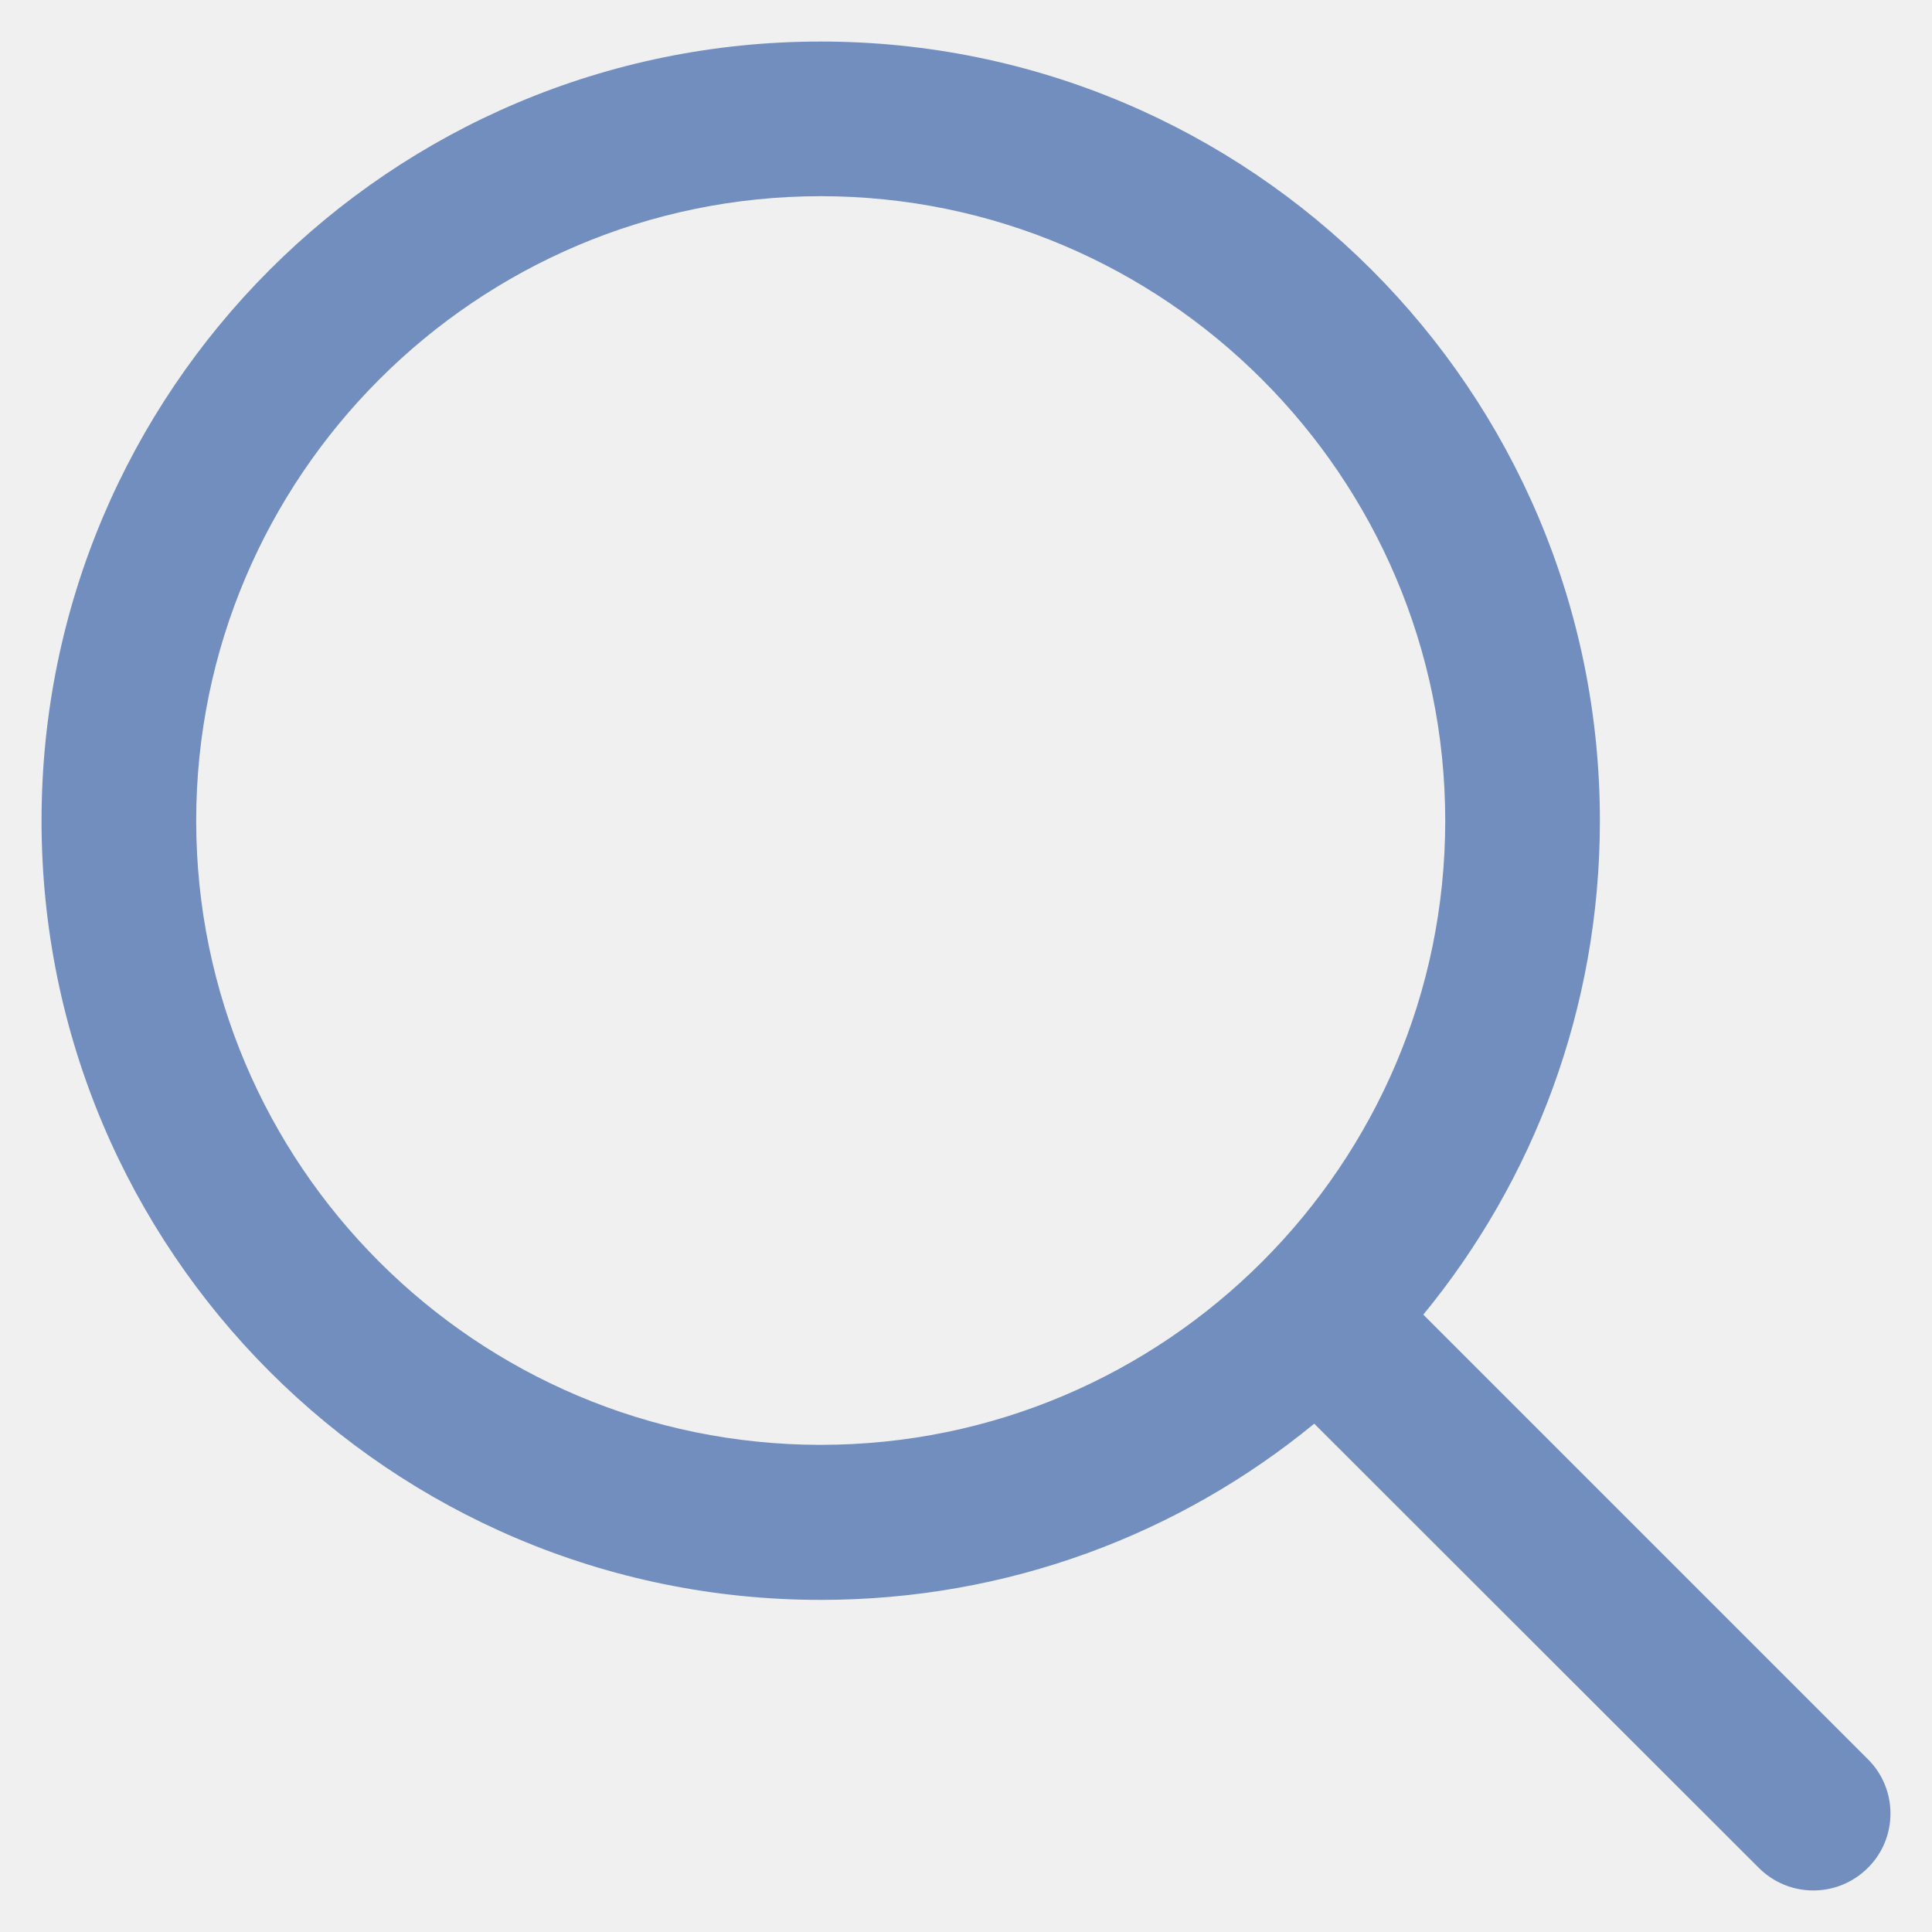
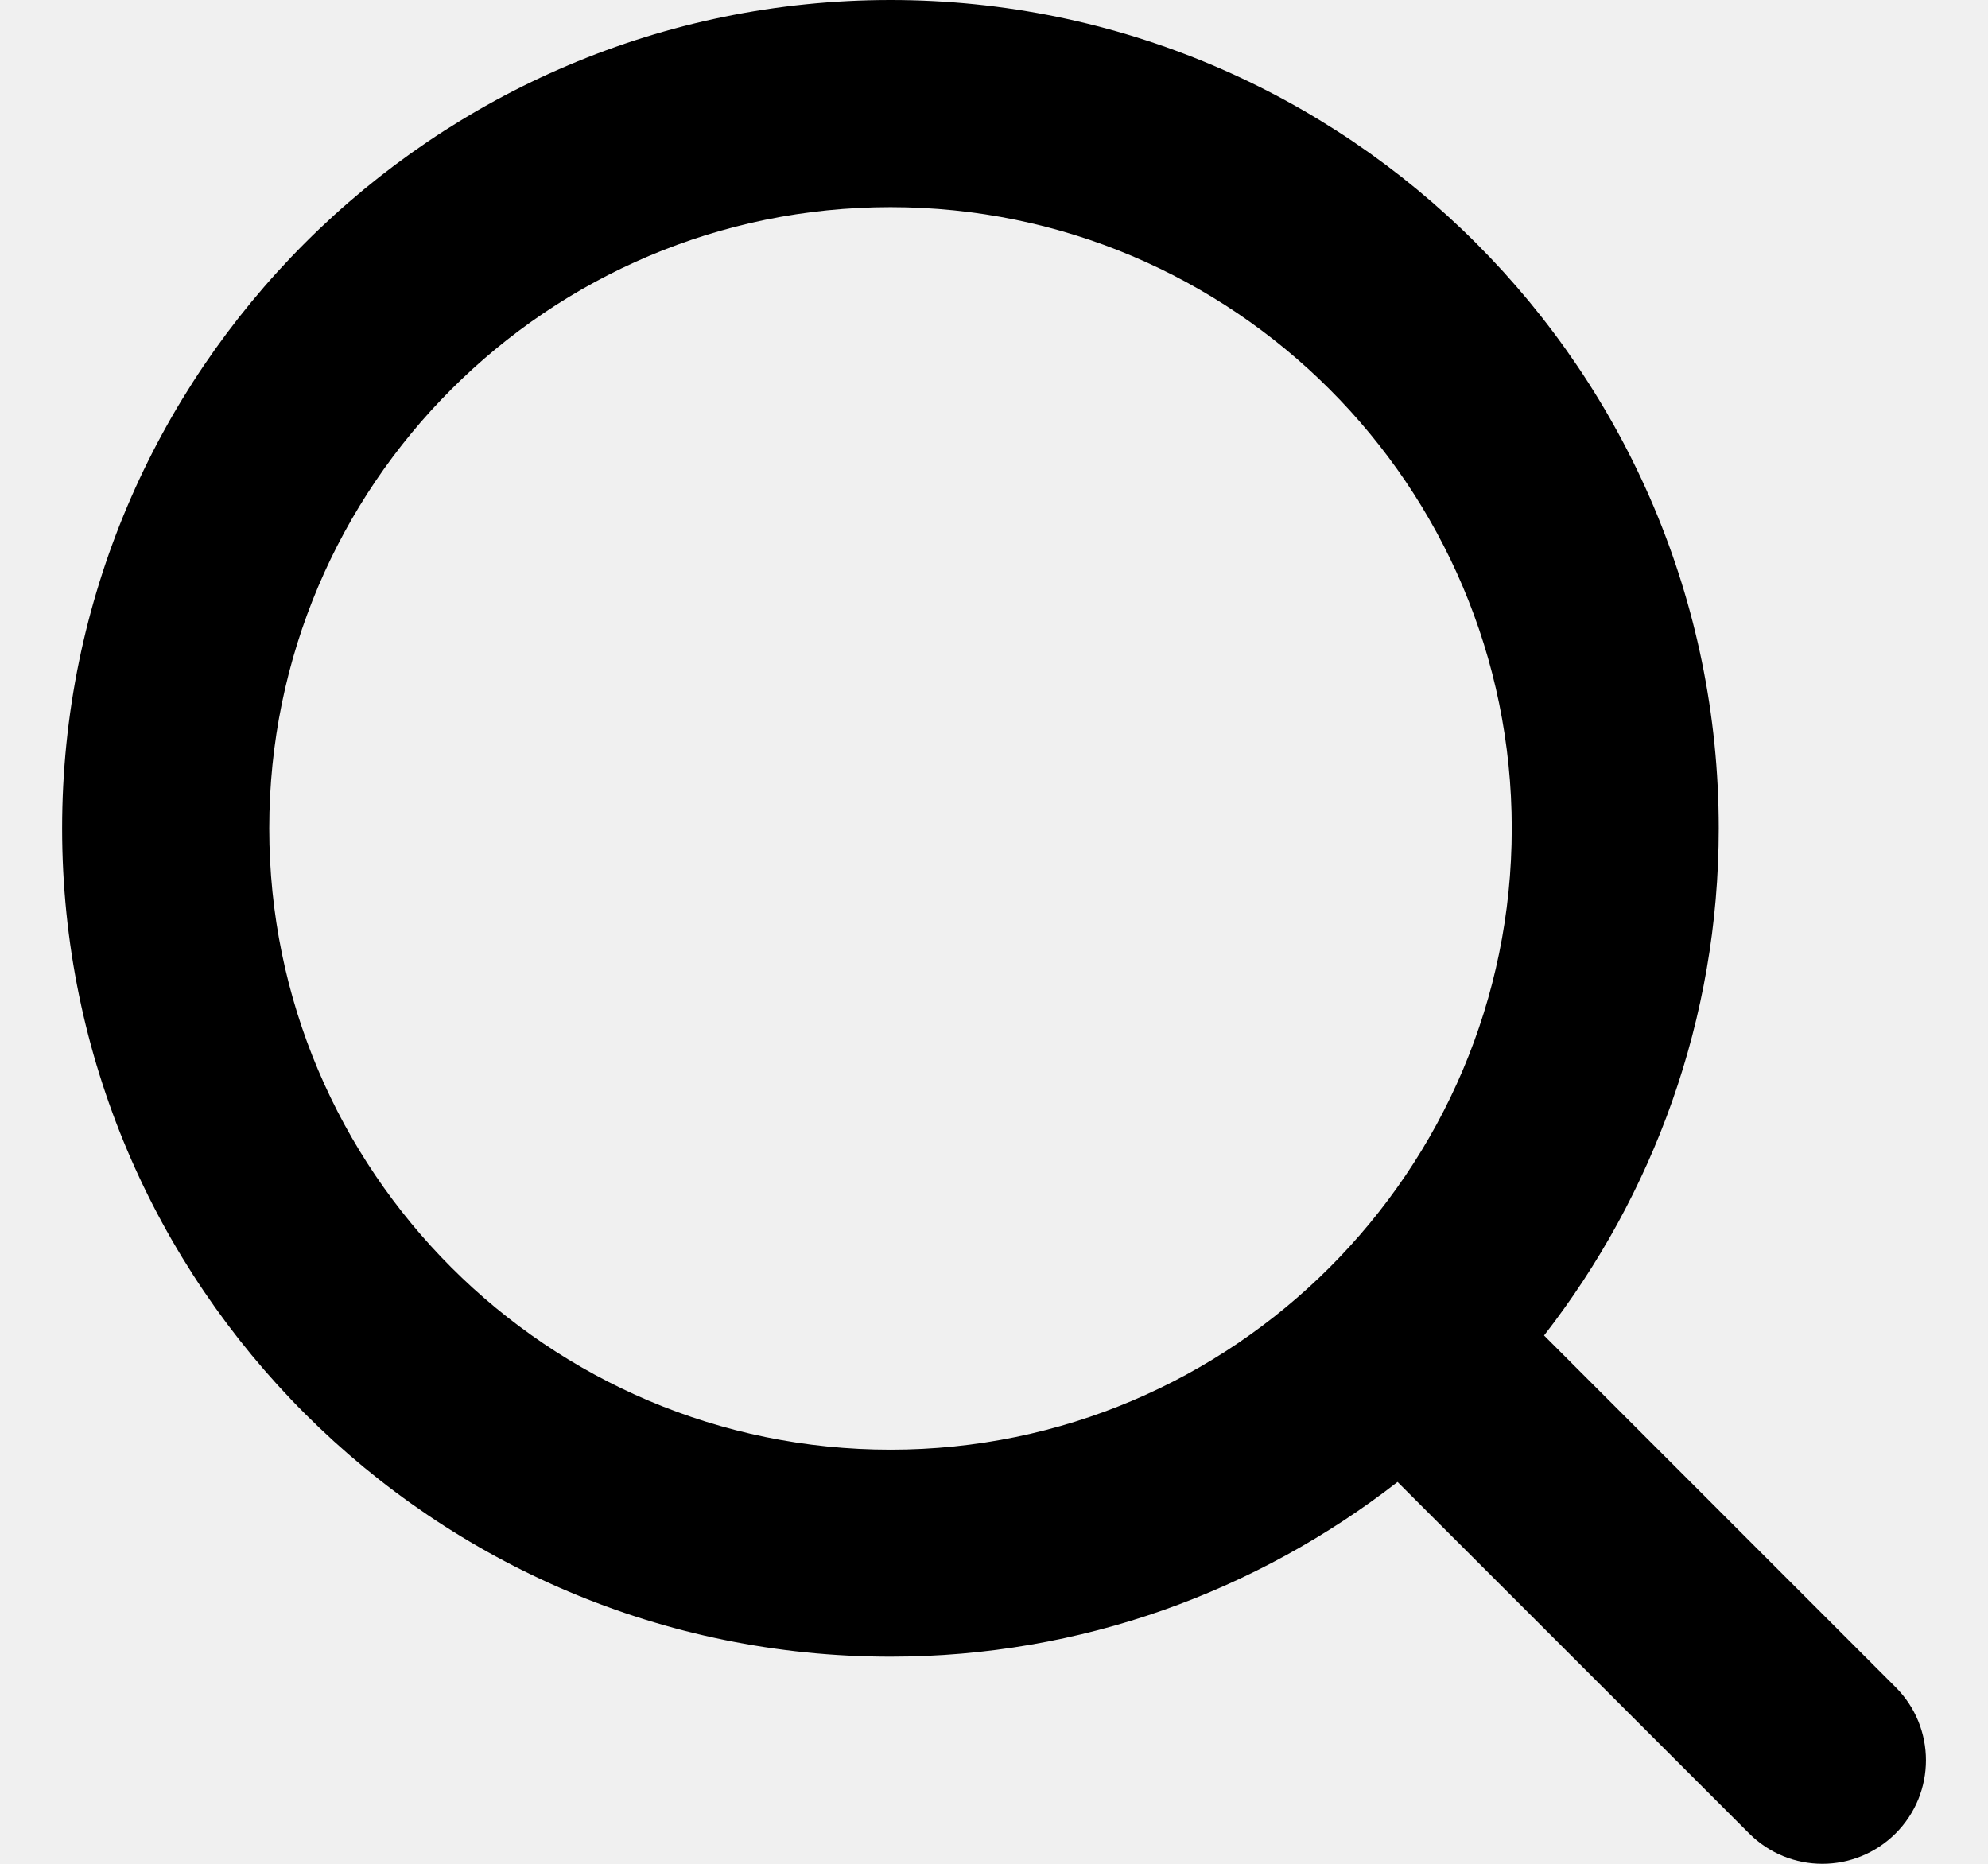
- <svg xmlns="http://www.w3.org/2000/svg" width="20" height="20" viewBox="0 0 20 20" fill="none">
-   <g clip-path="url(#clip0_105_455)">
-     <path d="M19.336 18.211L14.734 13.609C15.875 12.219 16.562 10.438 16.562 8.496C16.562 4.043 12.949 0.43 8.496 0.43C4.039 0.43 0.43 4.043 0.43 8.496C0.43 12.949 4.039 16.562 8.496 16.562C10.438 16.562 12.215 15.879 13.605 14.738L18.207 19.336C18.52 19.648 19.023 19.648 19.336 19.336C19.648 19.027 19.648 18.52 19.336 18.211ZM8.496 14.957C4.93 14.957 2.031 12.059 2.031 8.496C2.031 4.934 4.93 2.031 8.496 2.031C12.059 2.031 14.961 4.934 14.961 8.496C14.961 12.059 12.059 14.957 8.496 14.957Z" fill="#718EBF" />
-   </g>
-   <defs>
-     <clipPath id="clip0_105_455">
-       <rect width="20" height="20" fill="white" />
-     </clipPath>
-   </defs>
+ <svg xmlns="http://www.w3.org/2000/svg" width="16" height="15" viewBox="0 0 16 15" fill="none">
+   <path id="Mask" fill-rule="evenodd" clip-rule="evenodd" d="M2.167 6.667C2.167 3.909 4.409 1.667 7.167 1.667C9.924 1.667 12.167 3.909 12.167 6.667C12.167 9.424 9.924 11.667 7.167 11.667C4.409 11.667 2.167 9.424 2.167 6.667ZM15.256 13.578L12.427 10.748C13.304 9.619 13.833 8.205 13.833 6.667C13.833 2.991 10.842 0 7.167 0C3.491 0 0.5 2.991 0.5 6.667C0.5 10.342 3.491 13.333 7.167 13.333C8.705 13.333 10.119 12.804 11.248 11.927L14.078 14.756C14.24 14.918 14.453 15 14.667 15C14.88 15 15.093 14.918 15.256 14.756C15.582 14.43 15.582 13.903 15.256 13.578Z" fill="currentColor" />
</svg>
